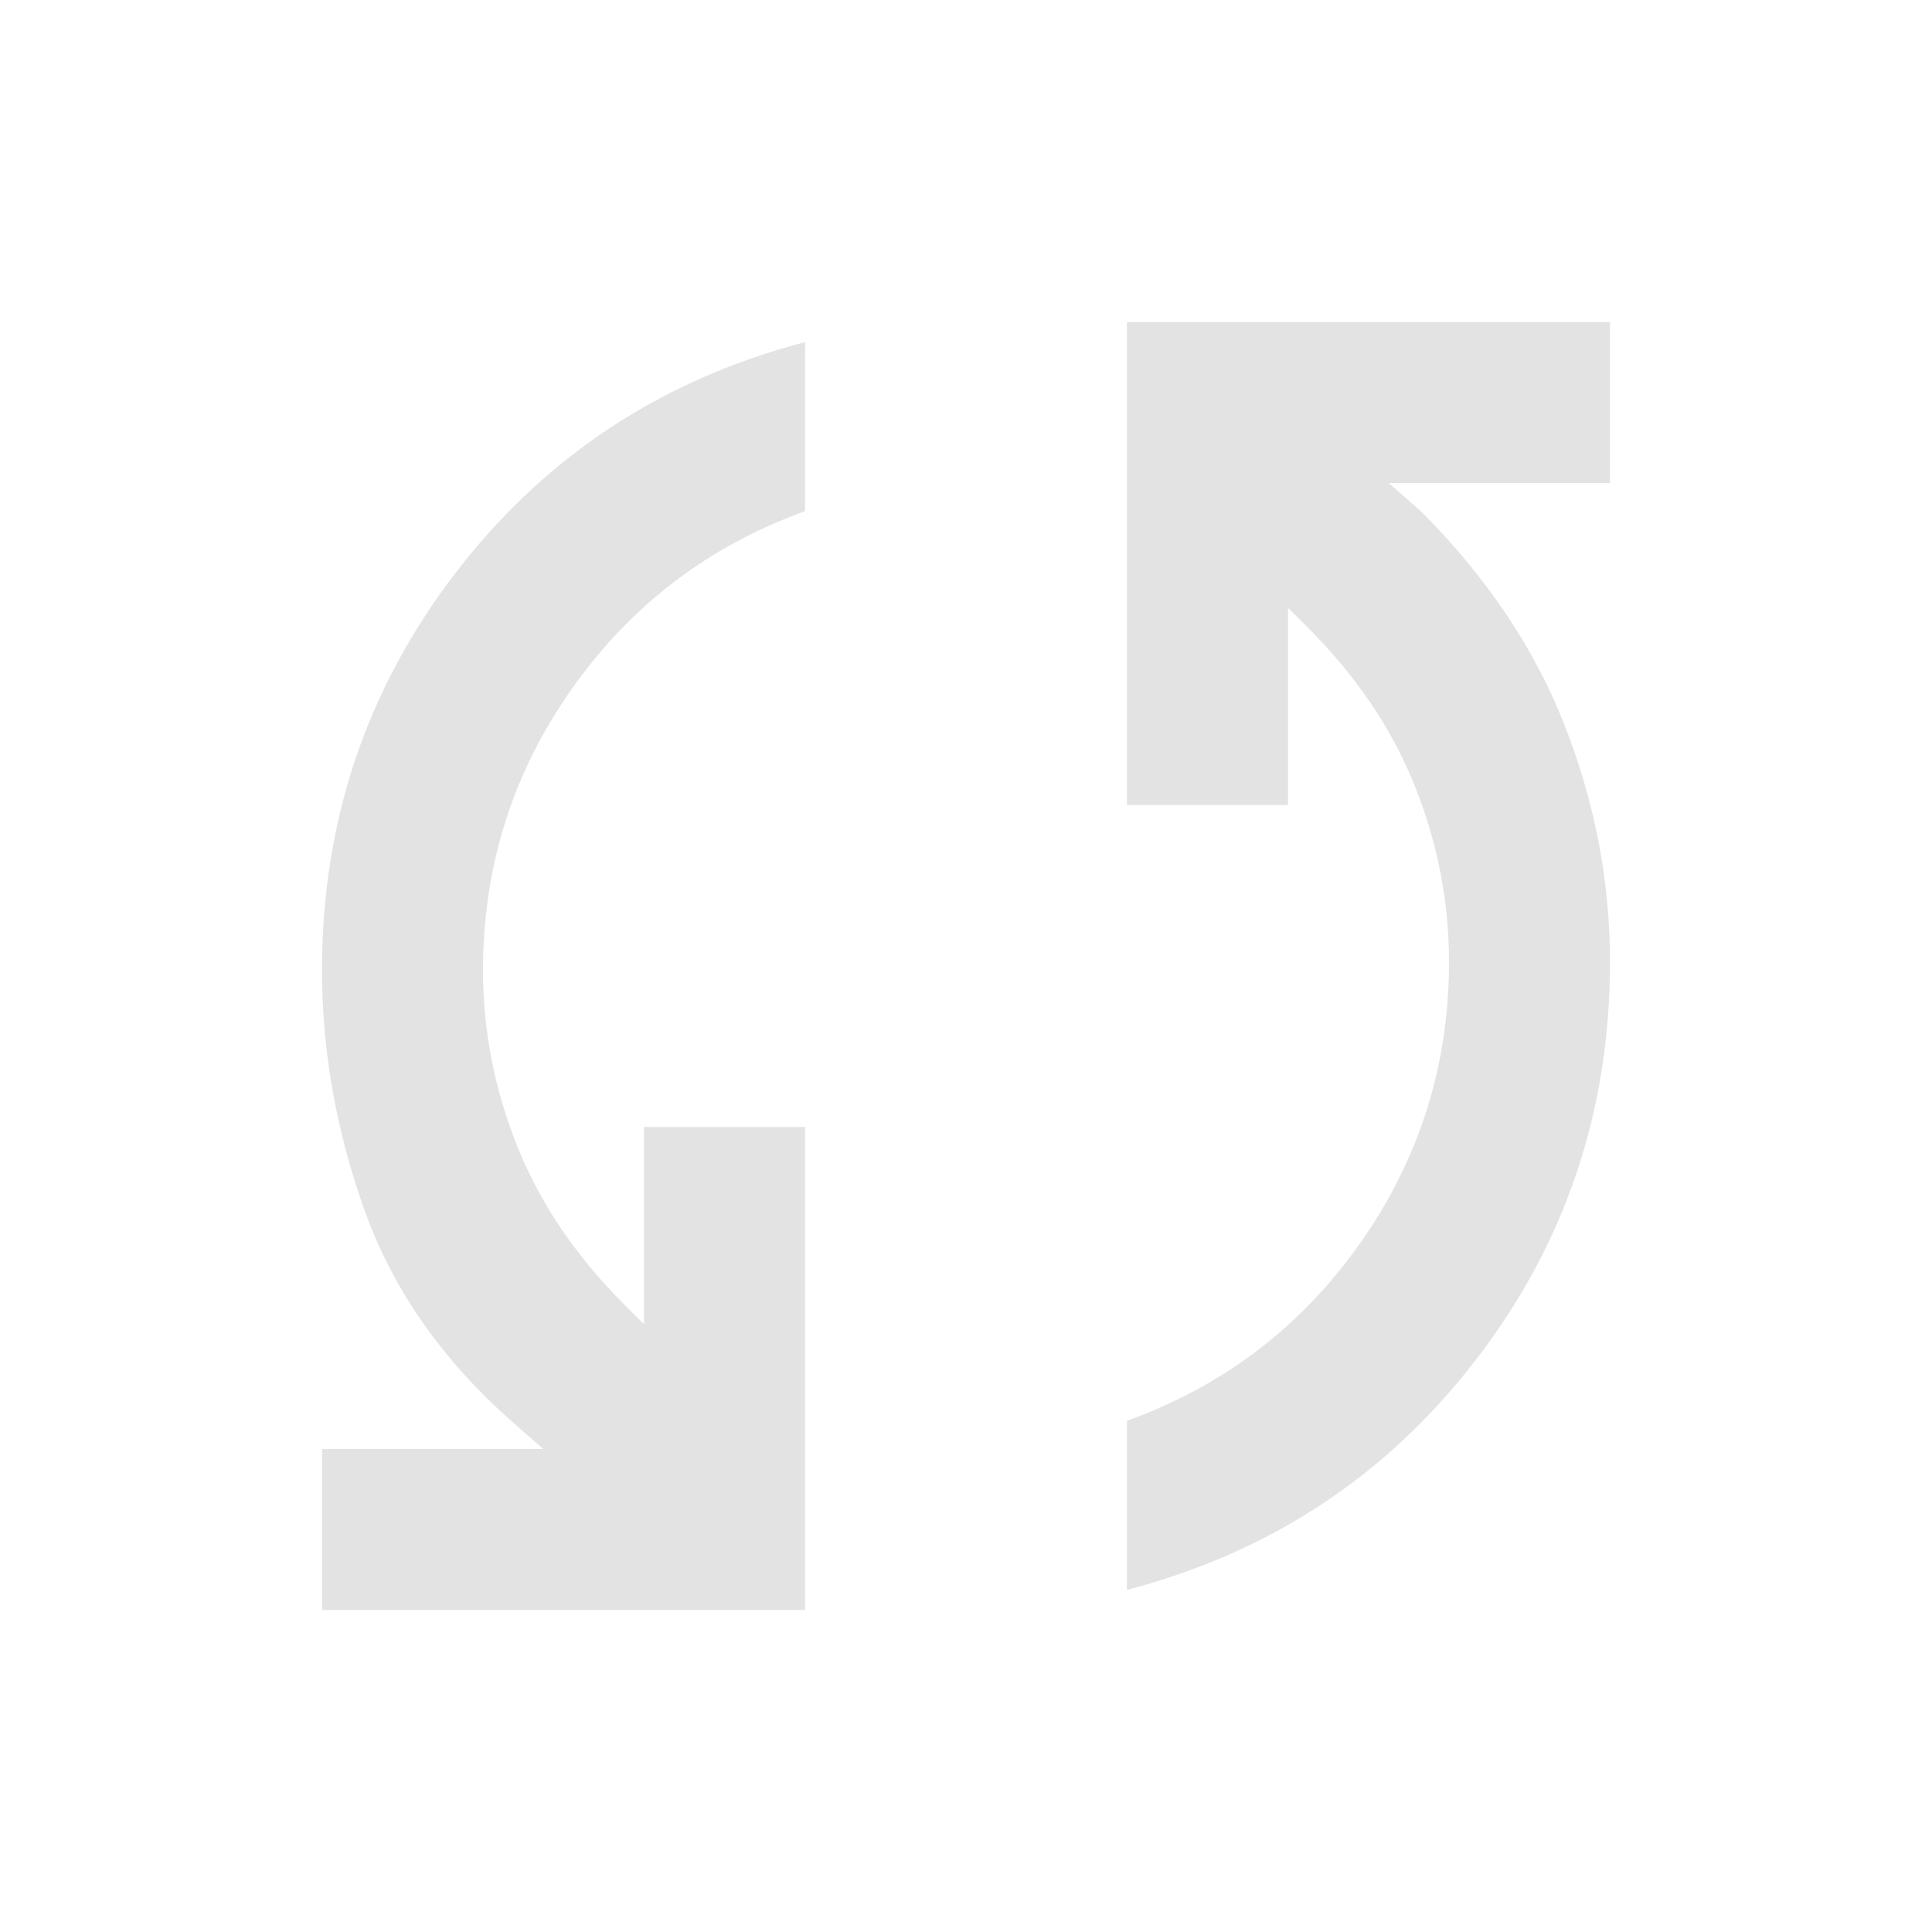
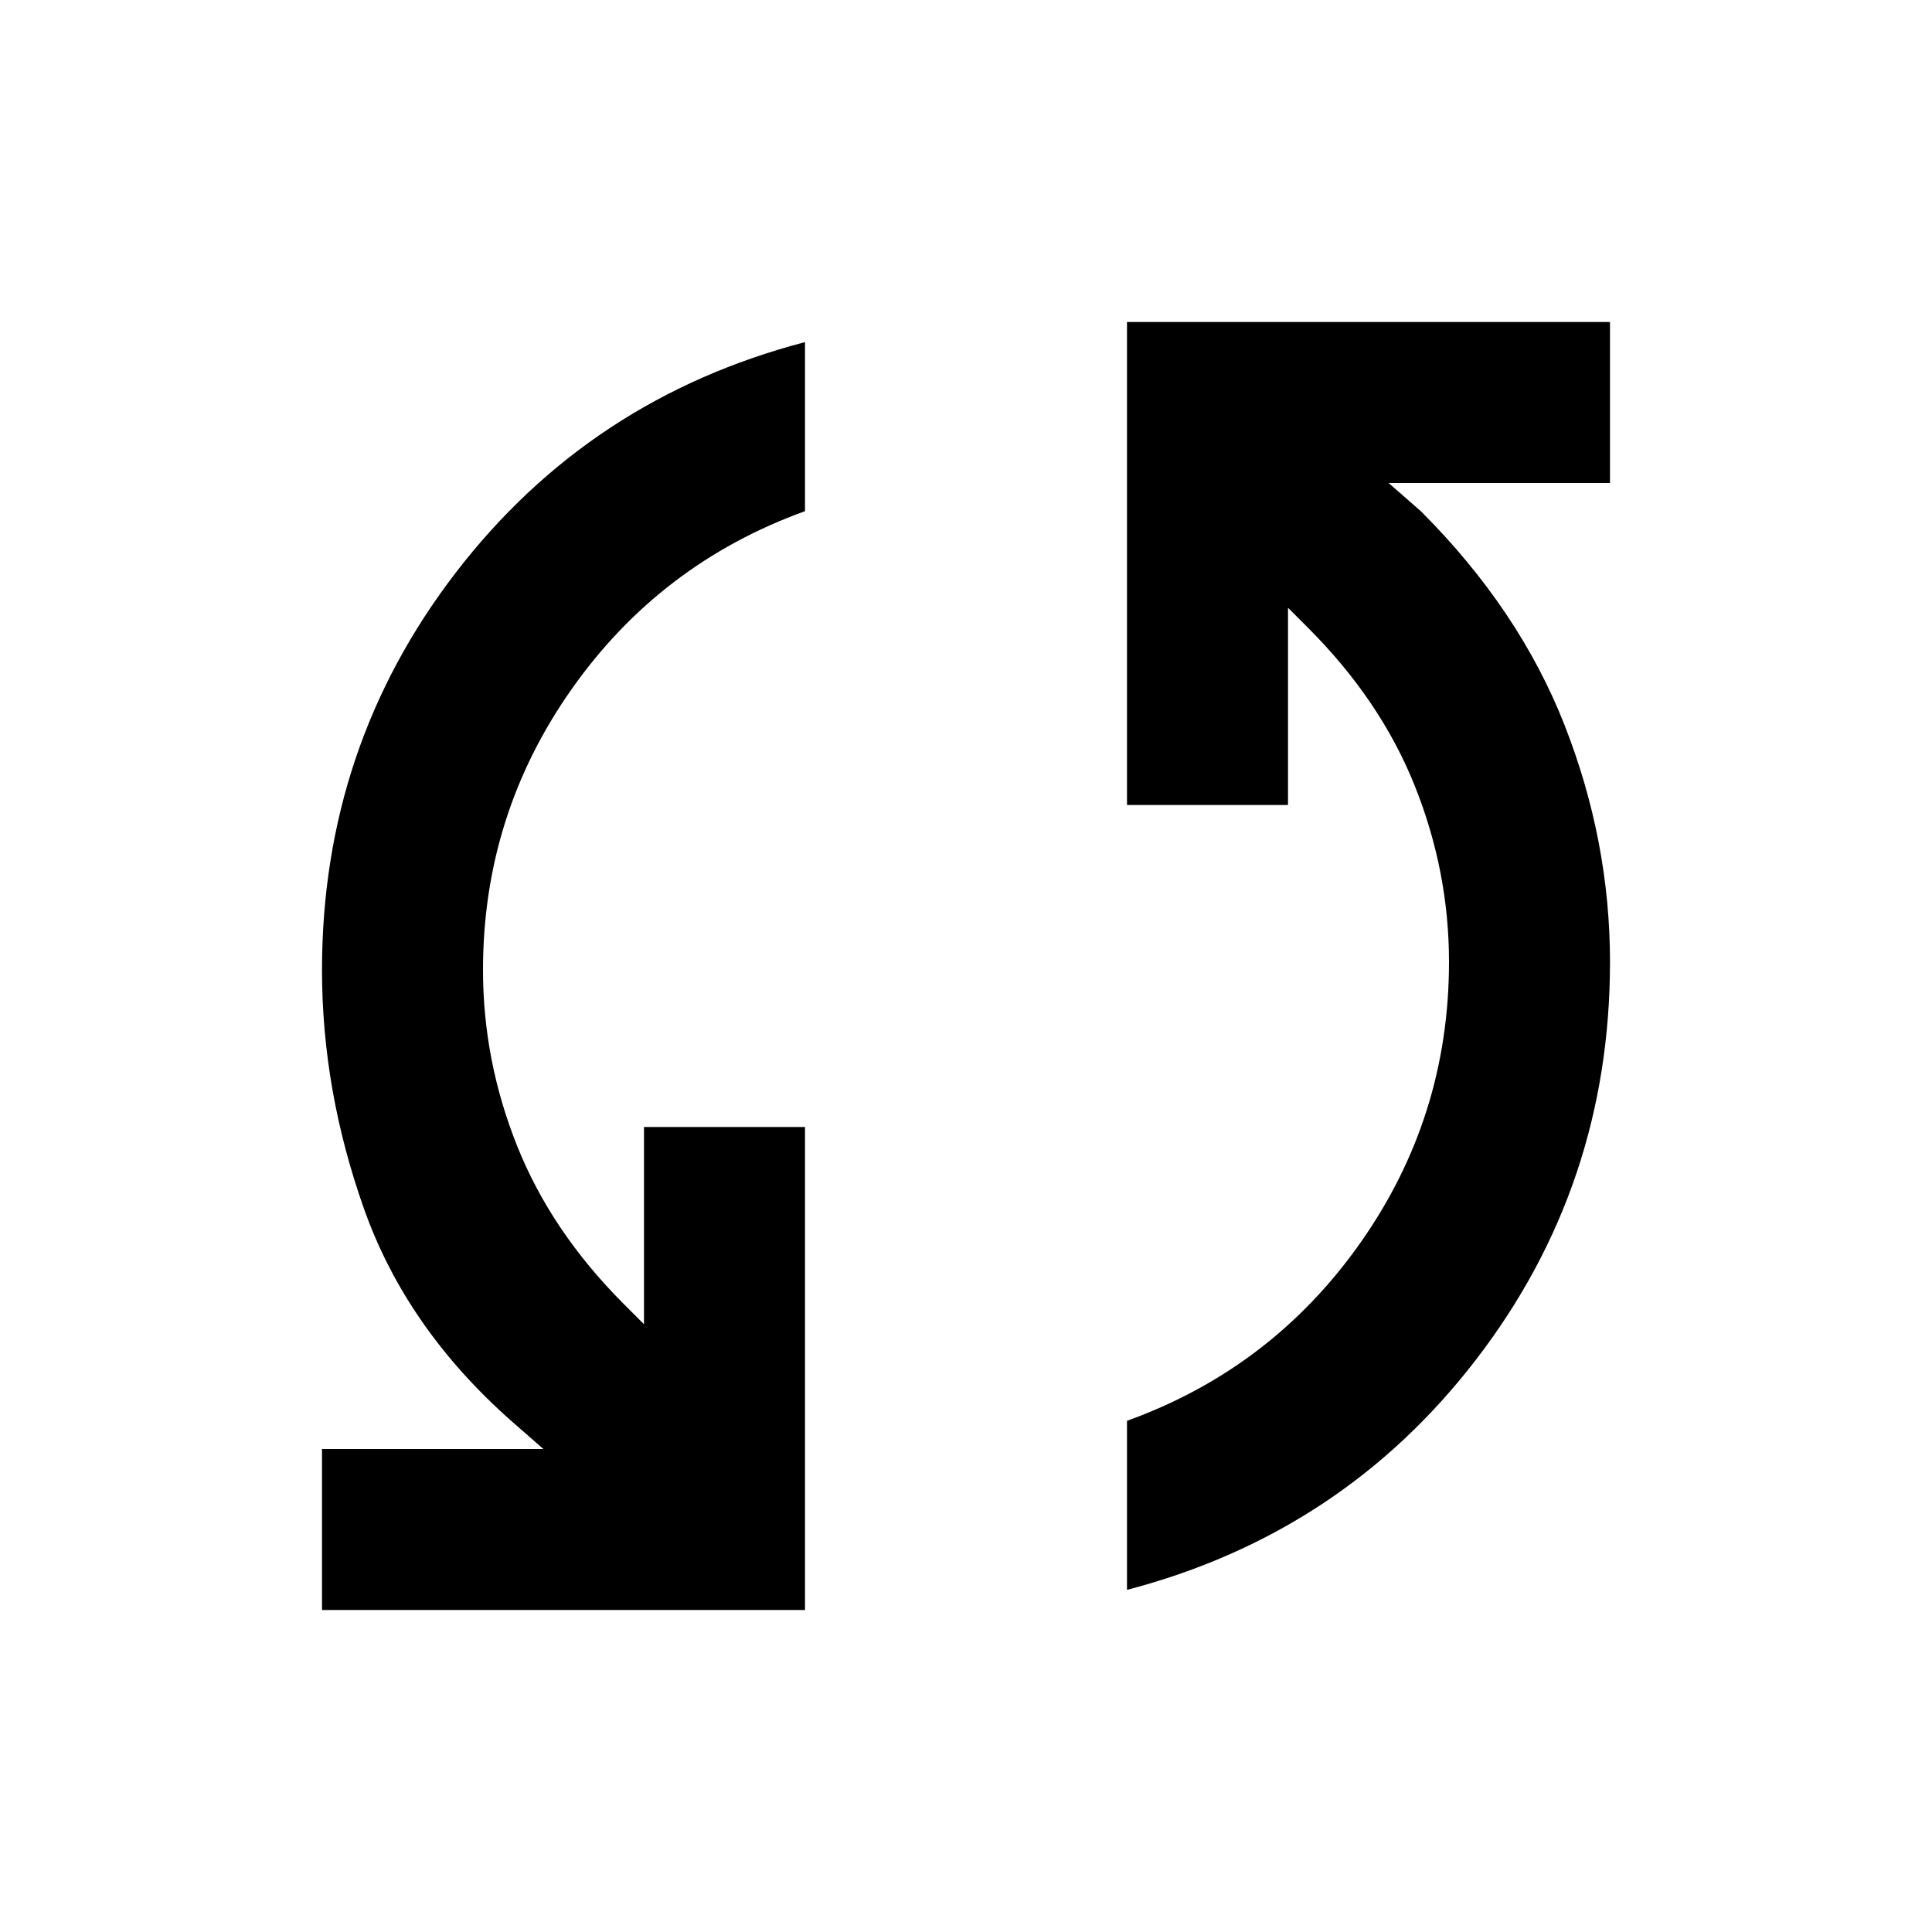
- <svg xmlns="http://www.w3.org/2000/svg" height="24px" viewBox="0 -960 960 960" width="24px" fill="#e3e3e3">
+ <svg xmlns="http://www.w3.org/2000/svg" height="24px" viewBox="0 -960 960 960" width="24px" fill="currentColor">
  <path d="M160-160v-80h110l-16-14q-52-46-73-105t-21-119q0-111 66.5-197.5T400-790v84q-72 26-116 88.5T240-478q0 45 17 87.5t53 78.5l10 10v-98h80v240H160Zm400-10v-84q72-26 116-88.5T720-482q0-45-17-87.5T650-648l-10-10v98h-80v-240h240v80H690l16 14q49 49 71.5 106.5T800-482q0 111-66.5 197.5T560-170Z" />
</svg>
